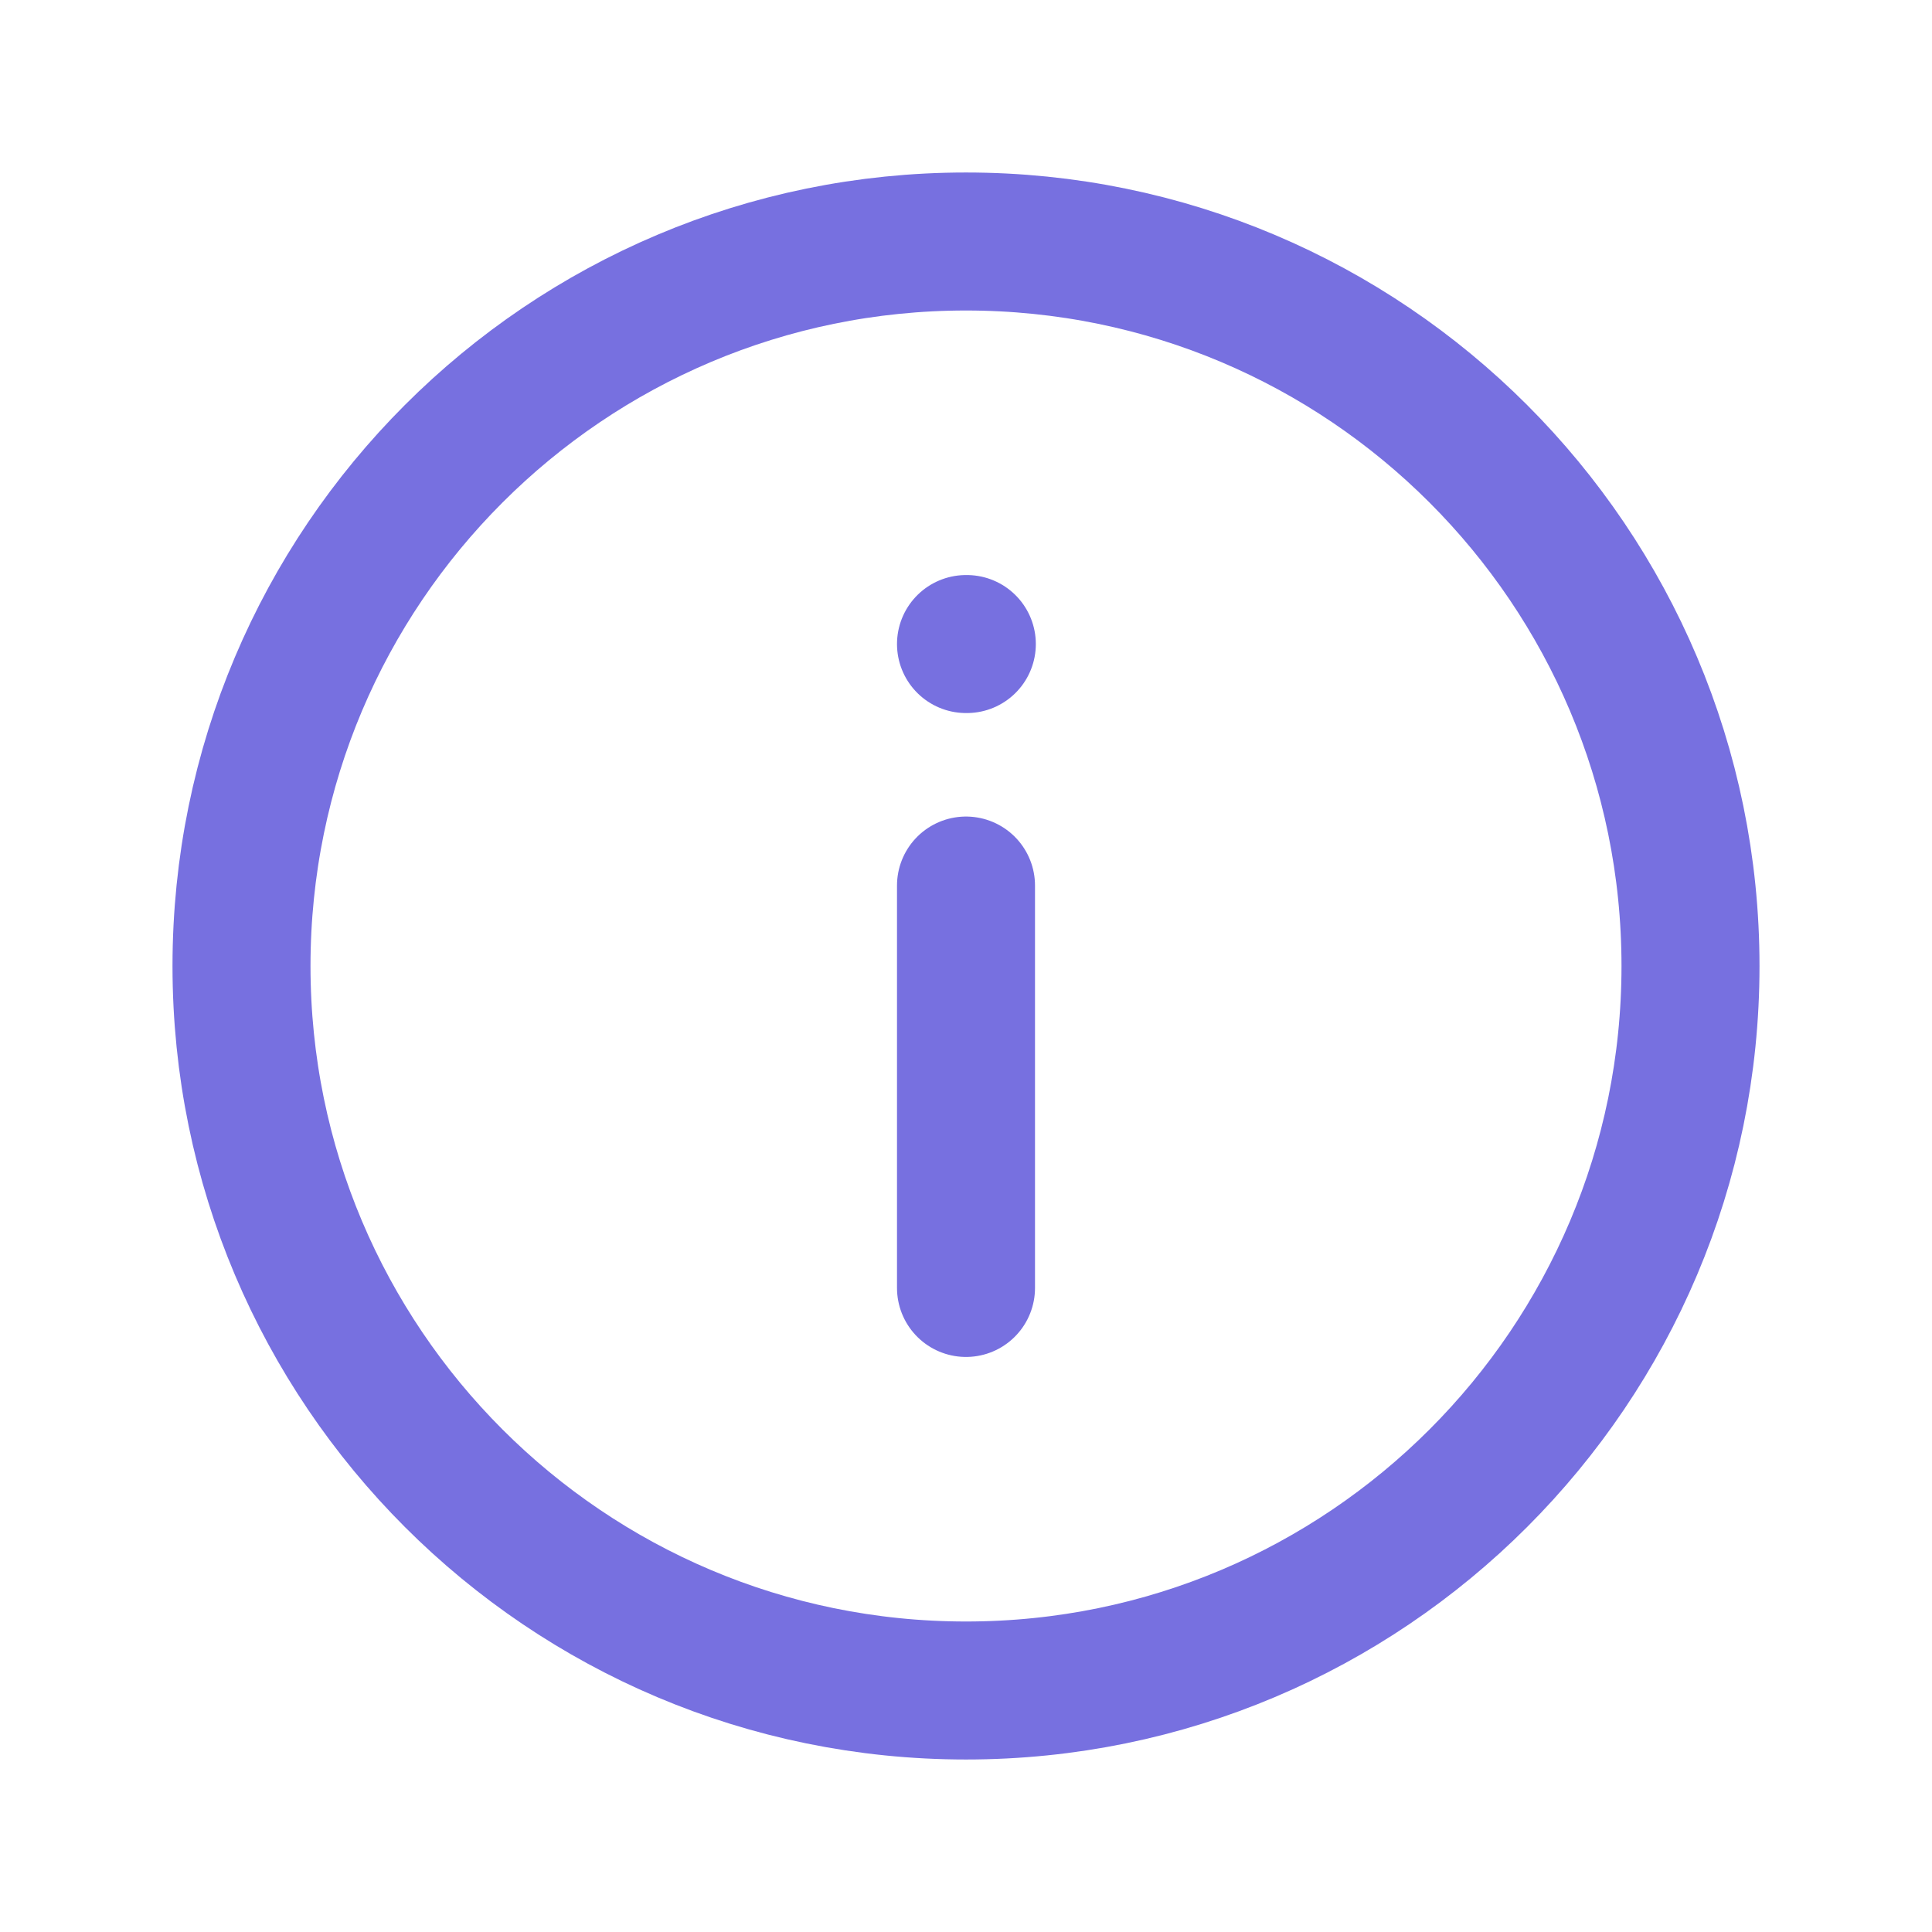
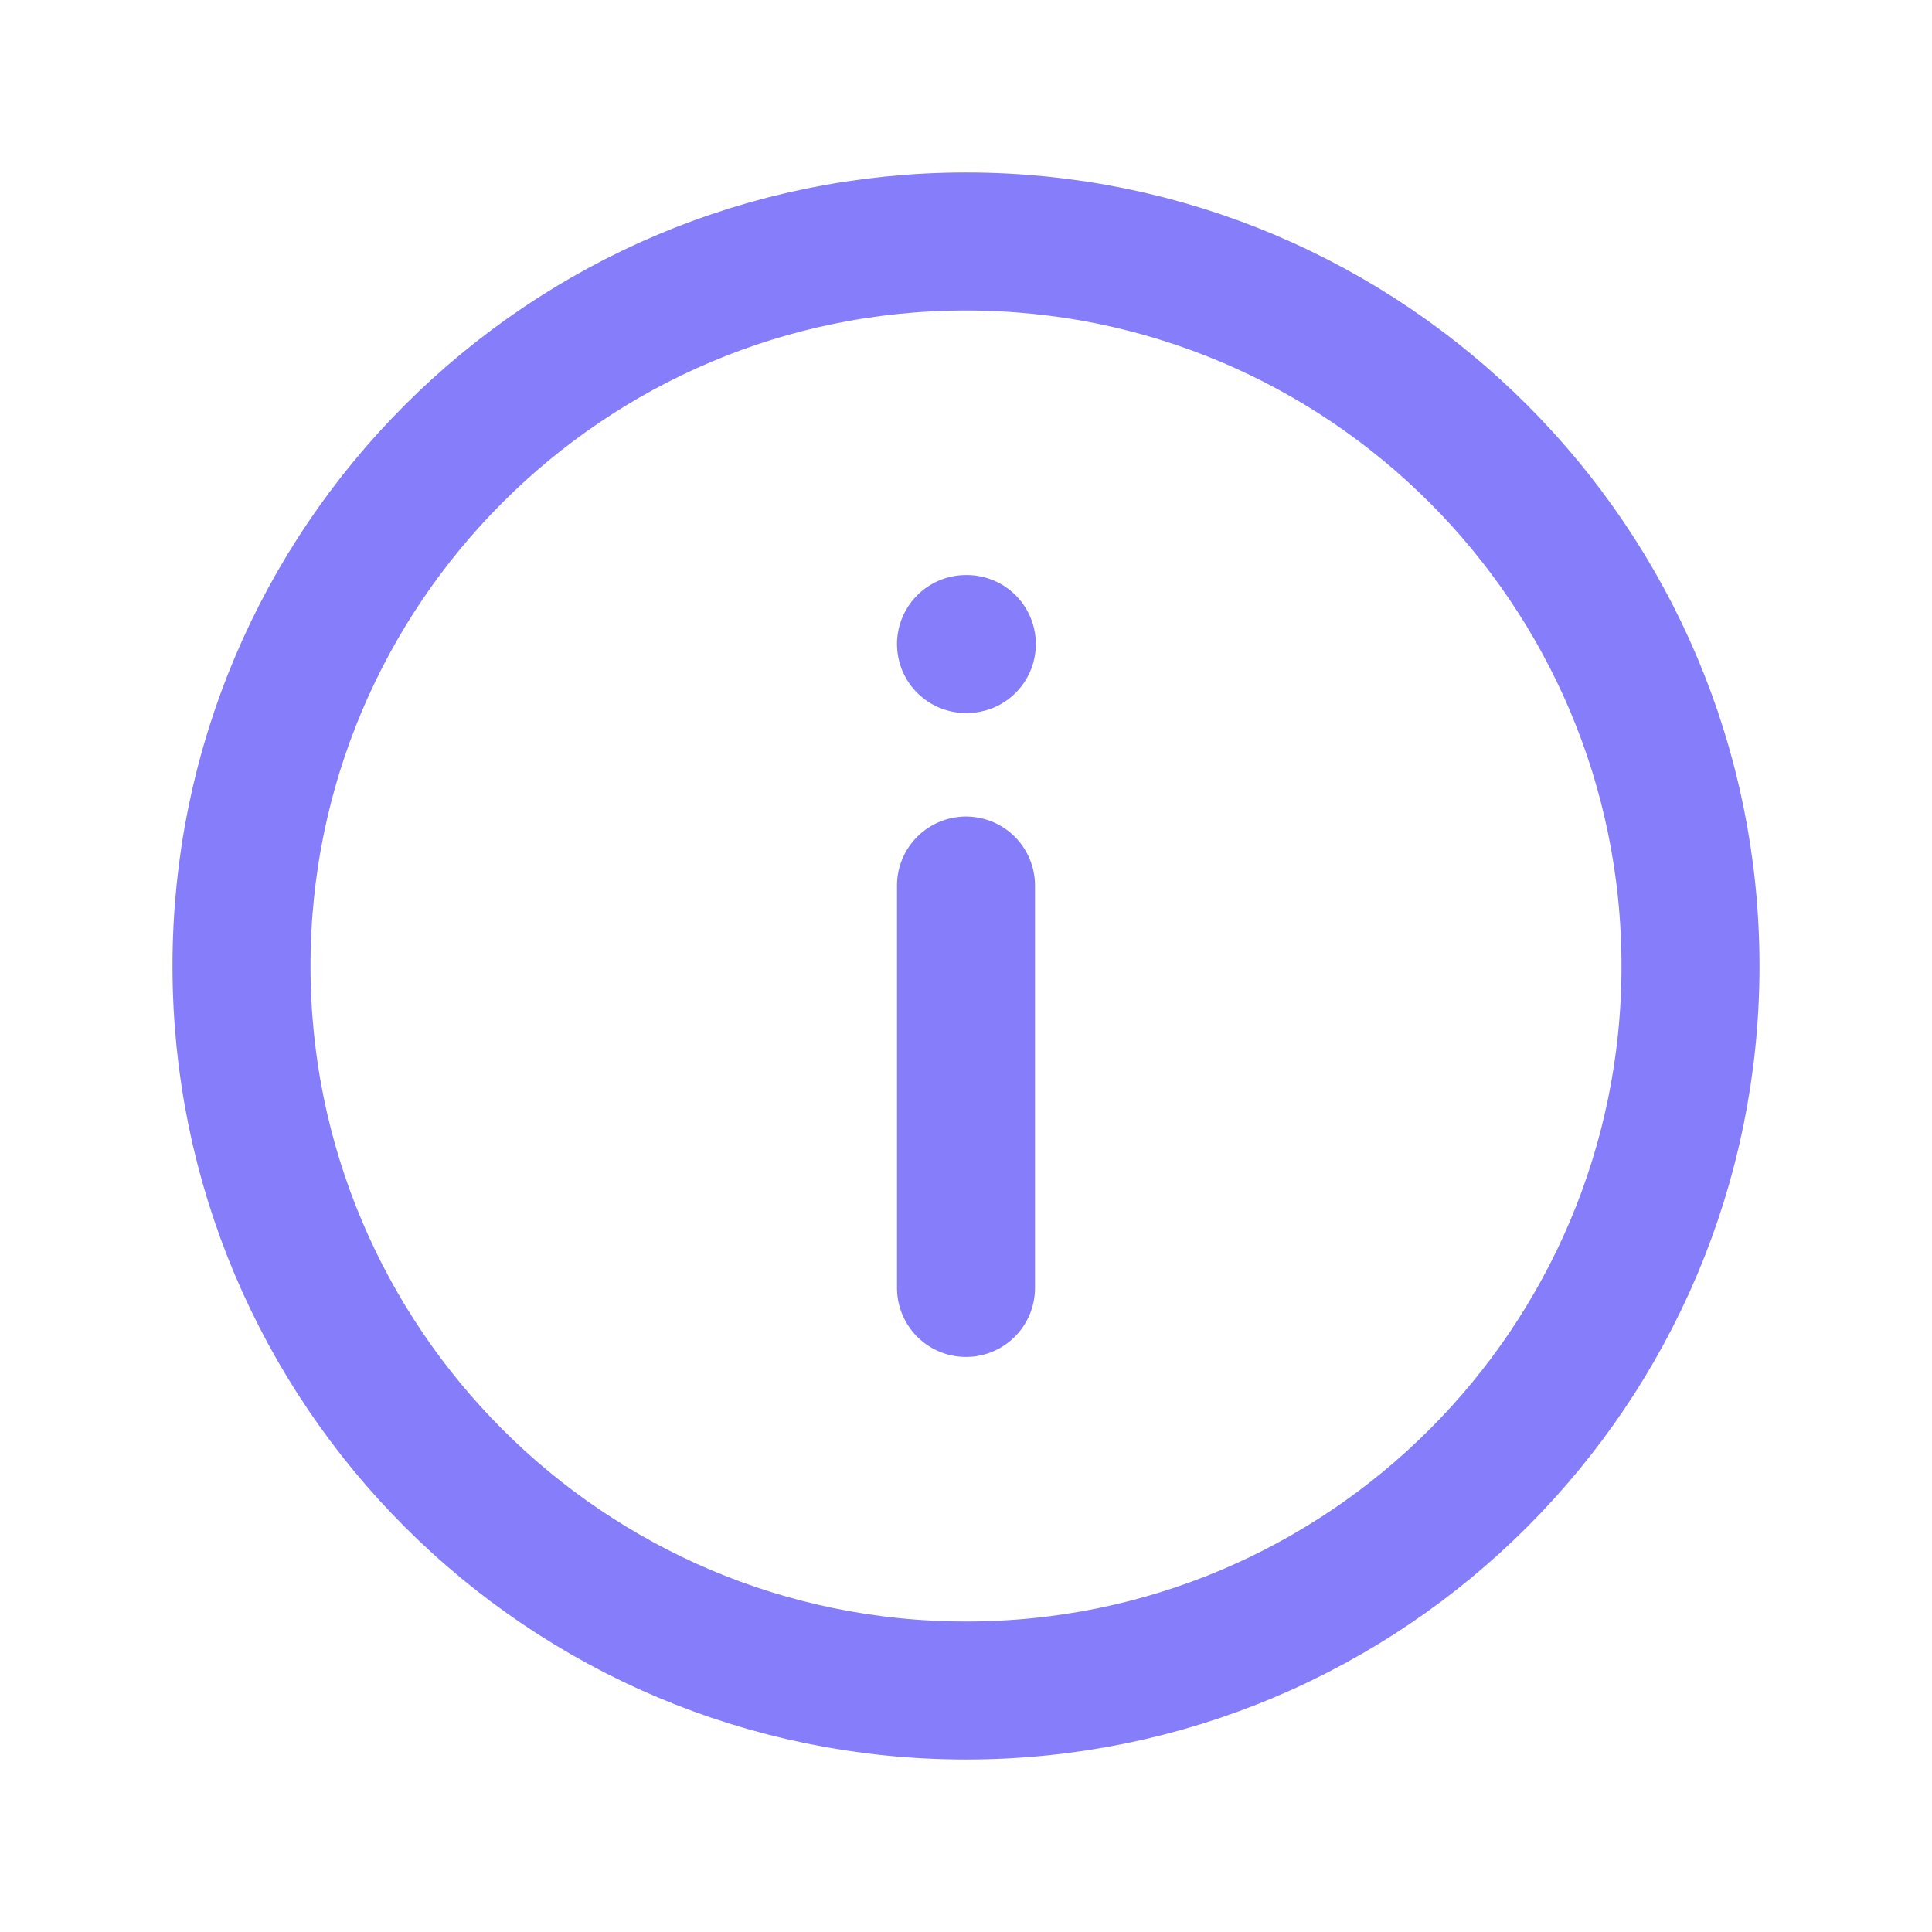
- <svg xmlns="http://www.w3.org/2000/svg" width="14" height="14" viewBox="0 0 14 14" fill="none">
-   <path d="M7 4.667H7.006M7 6.417V9.333M12.25 7C12.25 9.899 9.899 12.25 7 12.25C4.101 12.25 1.75 9.899 1.75 7C1.75 4.101 4.101 1.75 7 1.75C9.899 1.75 12.25 4.101 12.25 7Z" stroke="#7770E0" stroke-linecap="round" stroke-linejoin="round" />
+ <svg xmlns="http://www.w3.org/2000/svg" width="16" height="16" viewBox="0 0 14 14" fill="none">
+   <path d="M7 4.667H7.006M7 6.417V9.333M12.25 7C12.25 9.899 9.899 12.25 7 12.25C4.101 12.25 1.75 9.899 1.75 7C1.75 4.101 4.101 1.75 7 1.75C9.899 1.75 12.25 4.101 12.25 7Z" stroke="#857DFA" stroke-linecap="round" stroke-linejoin="round" />
</svg>
